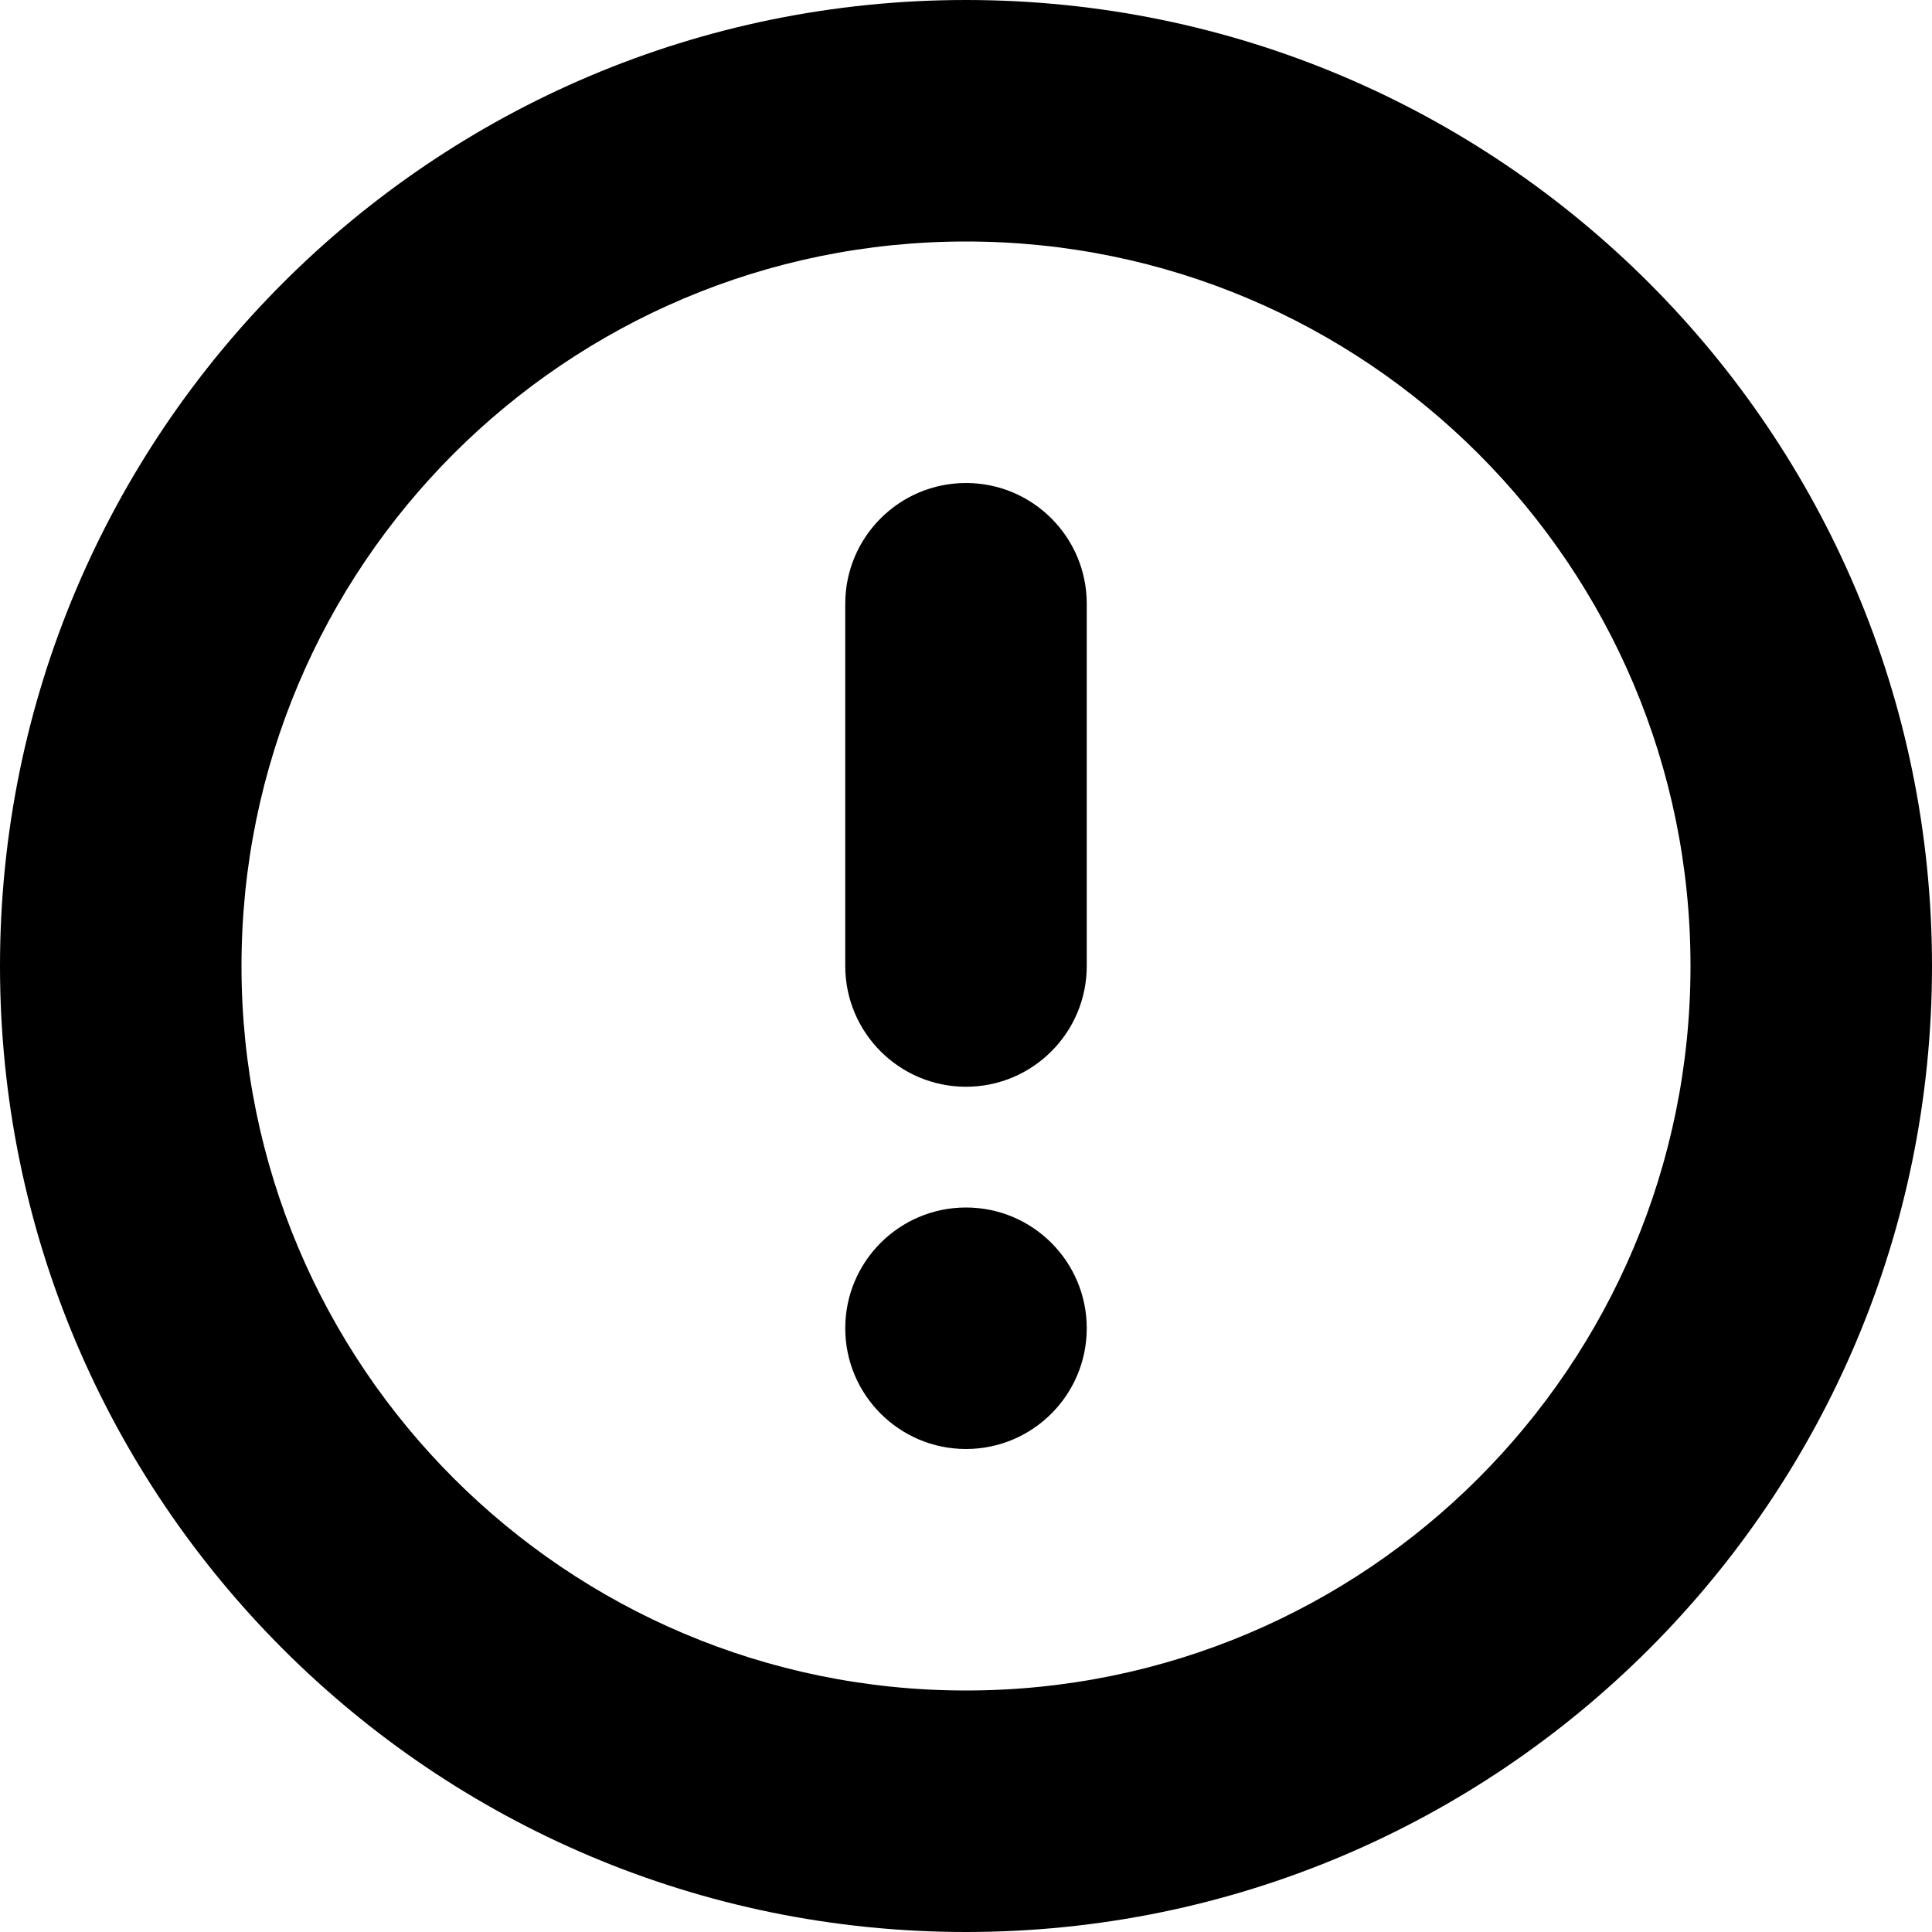
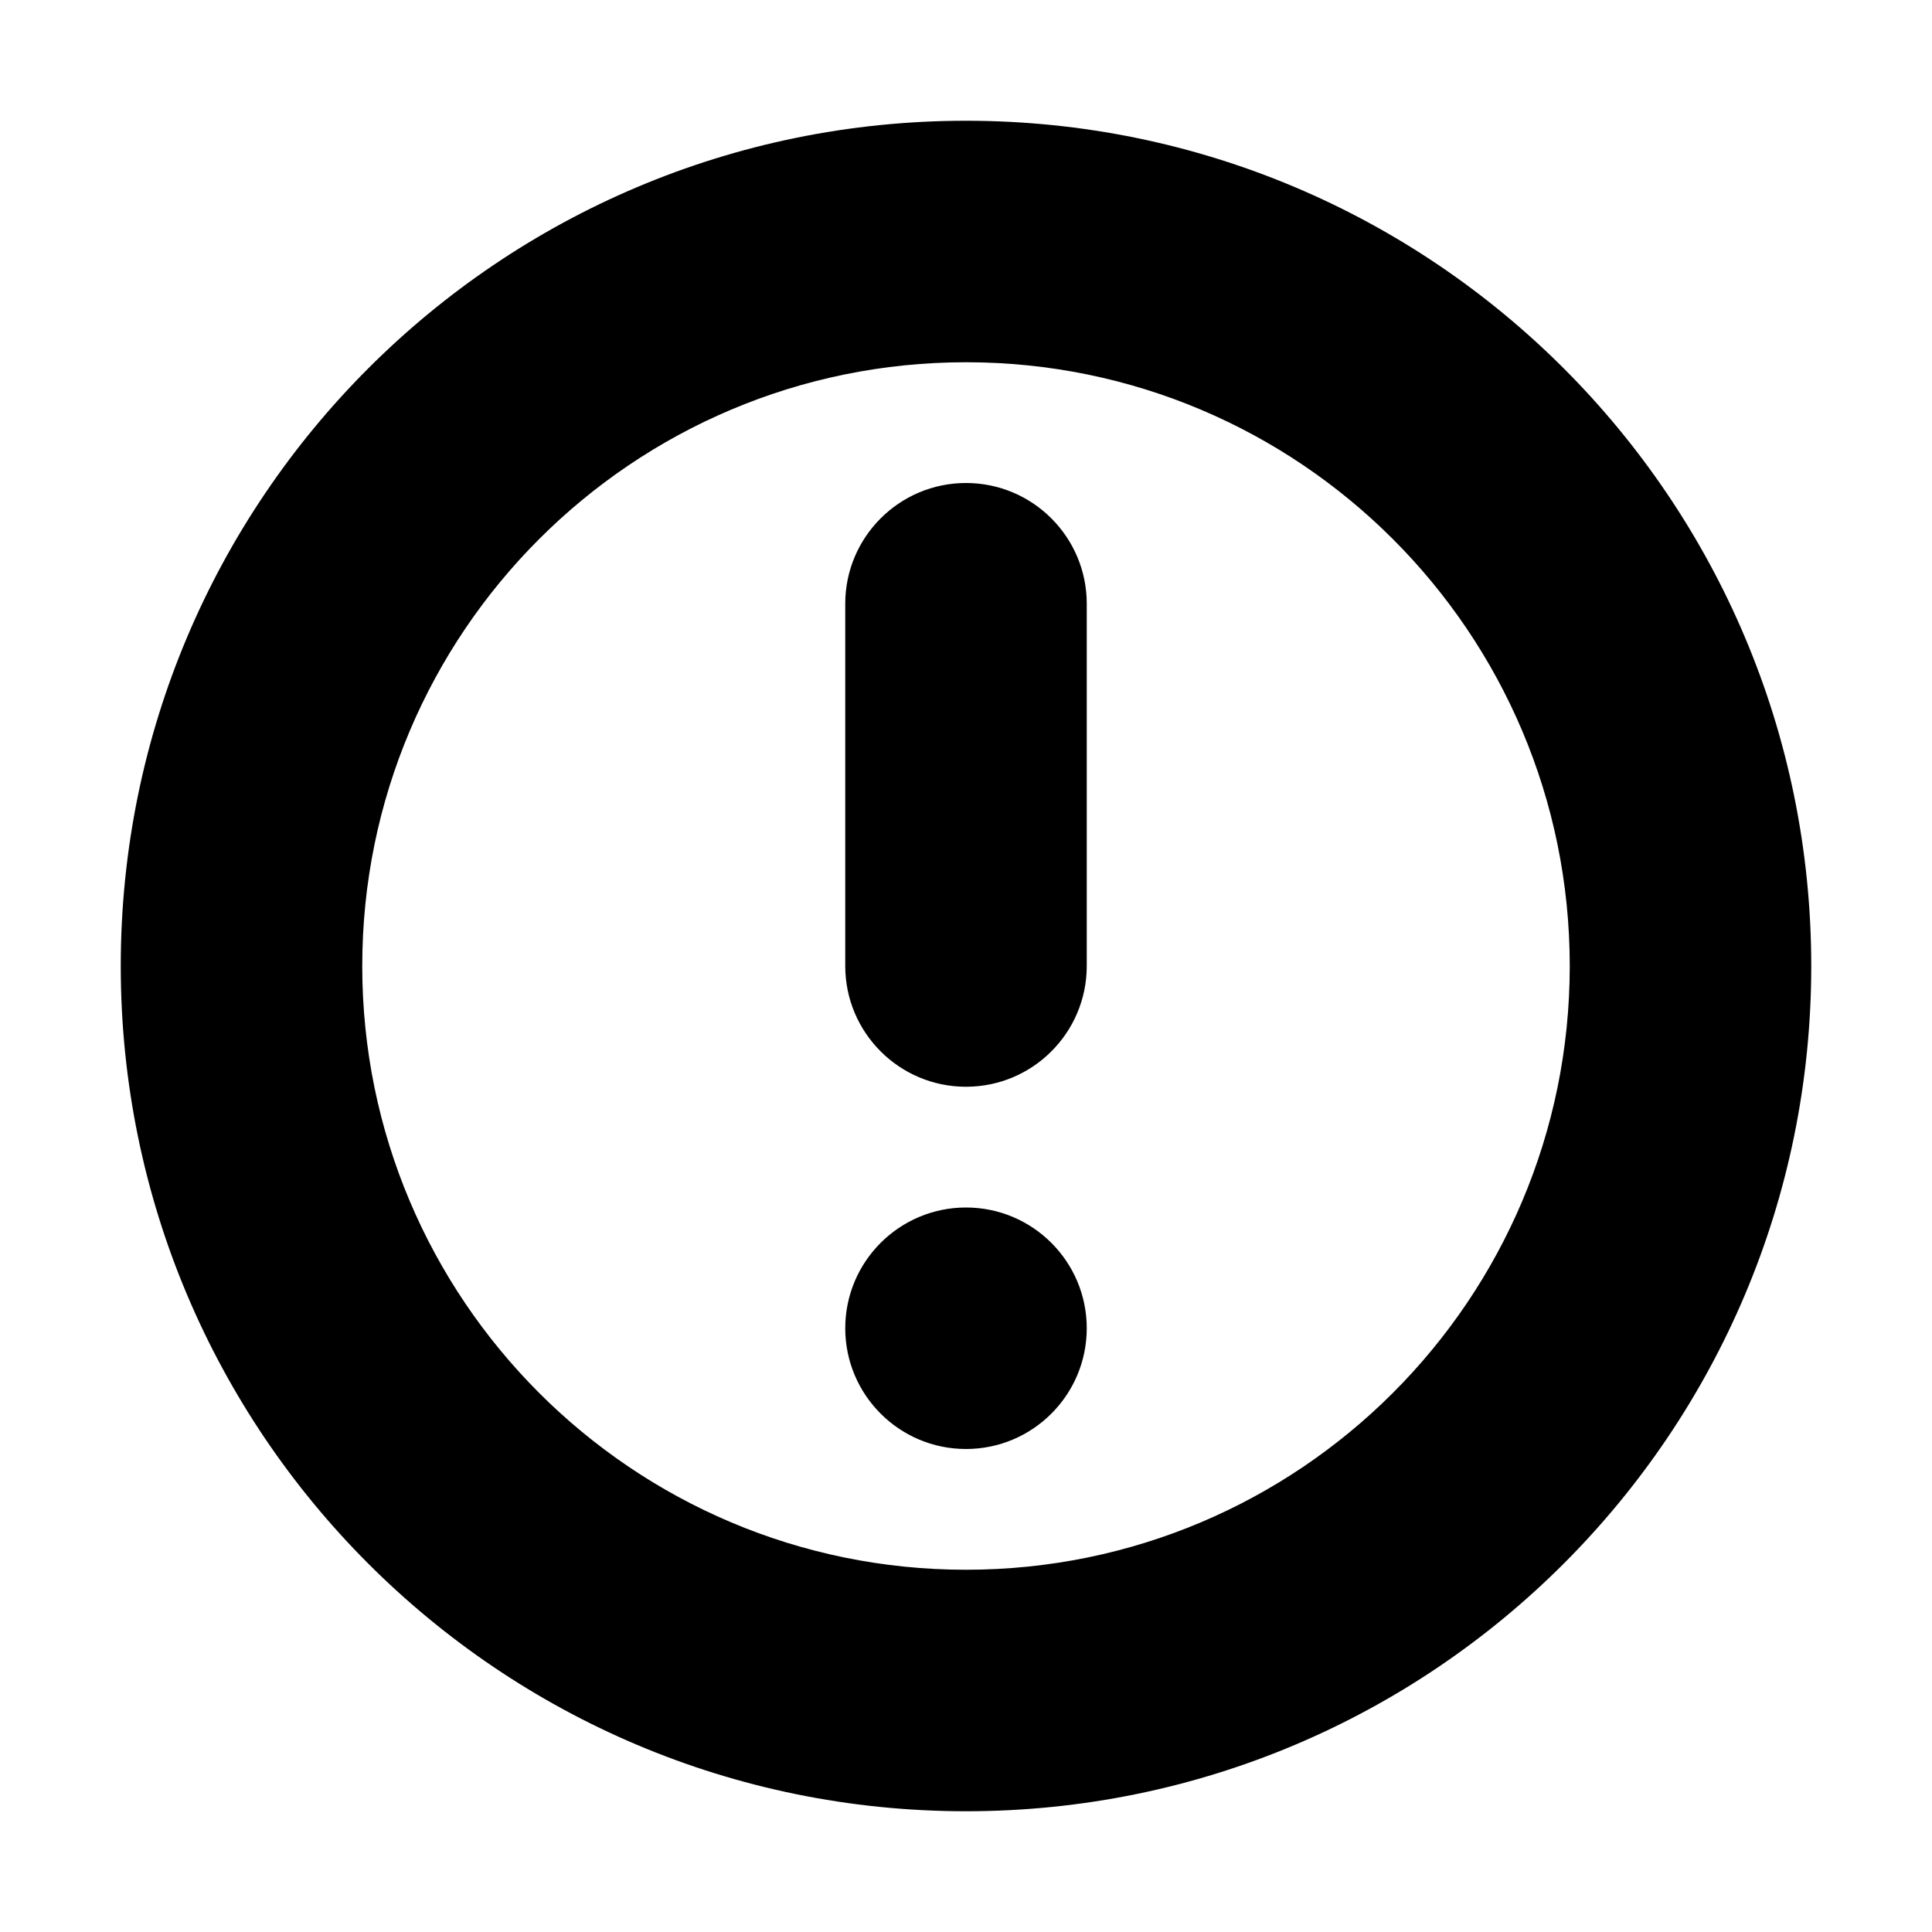
<svg xmlns="http://www.w3.org/2000/svg" viewBox="0 0 16 16" fill="none">
-   <path fill-rule="evenodd" clip-rule="evenodd" d="M2 8C2 4.686 4.686 2 8 2C11.314 2 14 4.686 14 8C14 11.314 11.314 14 8 14C4.686 14 2 11.314 2 8ZM8 0C3.582 0 0 3.582 0 8C0 12.418 3.582 16 8 16C12.418 16 16 12.418 16 8C16 3.582 12.418 0 8 0ZM9 5C9 4.448 8.552 4 8 4C7.448 4 7 4.448 7 5V8C7 8.552 7.448 9 8 9C8.552 9 9 8.552 9 8V5ZM8 12C8.552 12 9 11.552 9 11C9 10.448 8.552 10 8 10C7.448 10 7 10.448 7 11C7 11.552 7.448 12 8 12Z" fill="currentColor" class="icon-dark" />
+   <path fill-rule="evenodd" clip-rule="evenodd" d="M3 8C3 5.239 5.239 3 8 3C10.761 3 13 5.239 13 8C13 10.761 10.761 13 8 13C5.239 13 3 10.761 3 8ZM8 1C4.134 1 1 4.134 1 8C1 11.866 4.134 15 8 15C11.866 15 15 11.866 15 8C15 4.134 11.866 1 8 1ZM9 5C9 4.448 8.552 4 8 4C7.448 4 7 4.448 7 5V8C7 8.552 7.448 9 8 9C8.552 9 9 8.552 9 8V5ZM8 12C8.552 12 9 11.552 9 11C9 10.448 8.552 10 8 10C7.448 10 7 10.448 7 11C7 11.552 7.448 12 8 12Z" fill="currentColor" class="icon-dark" />
</svg>
